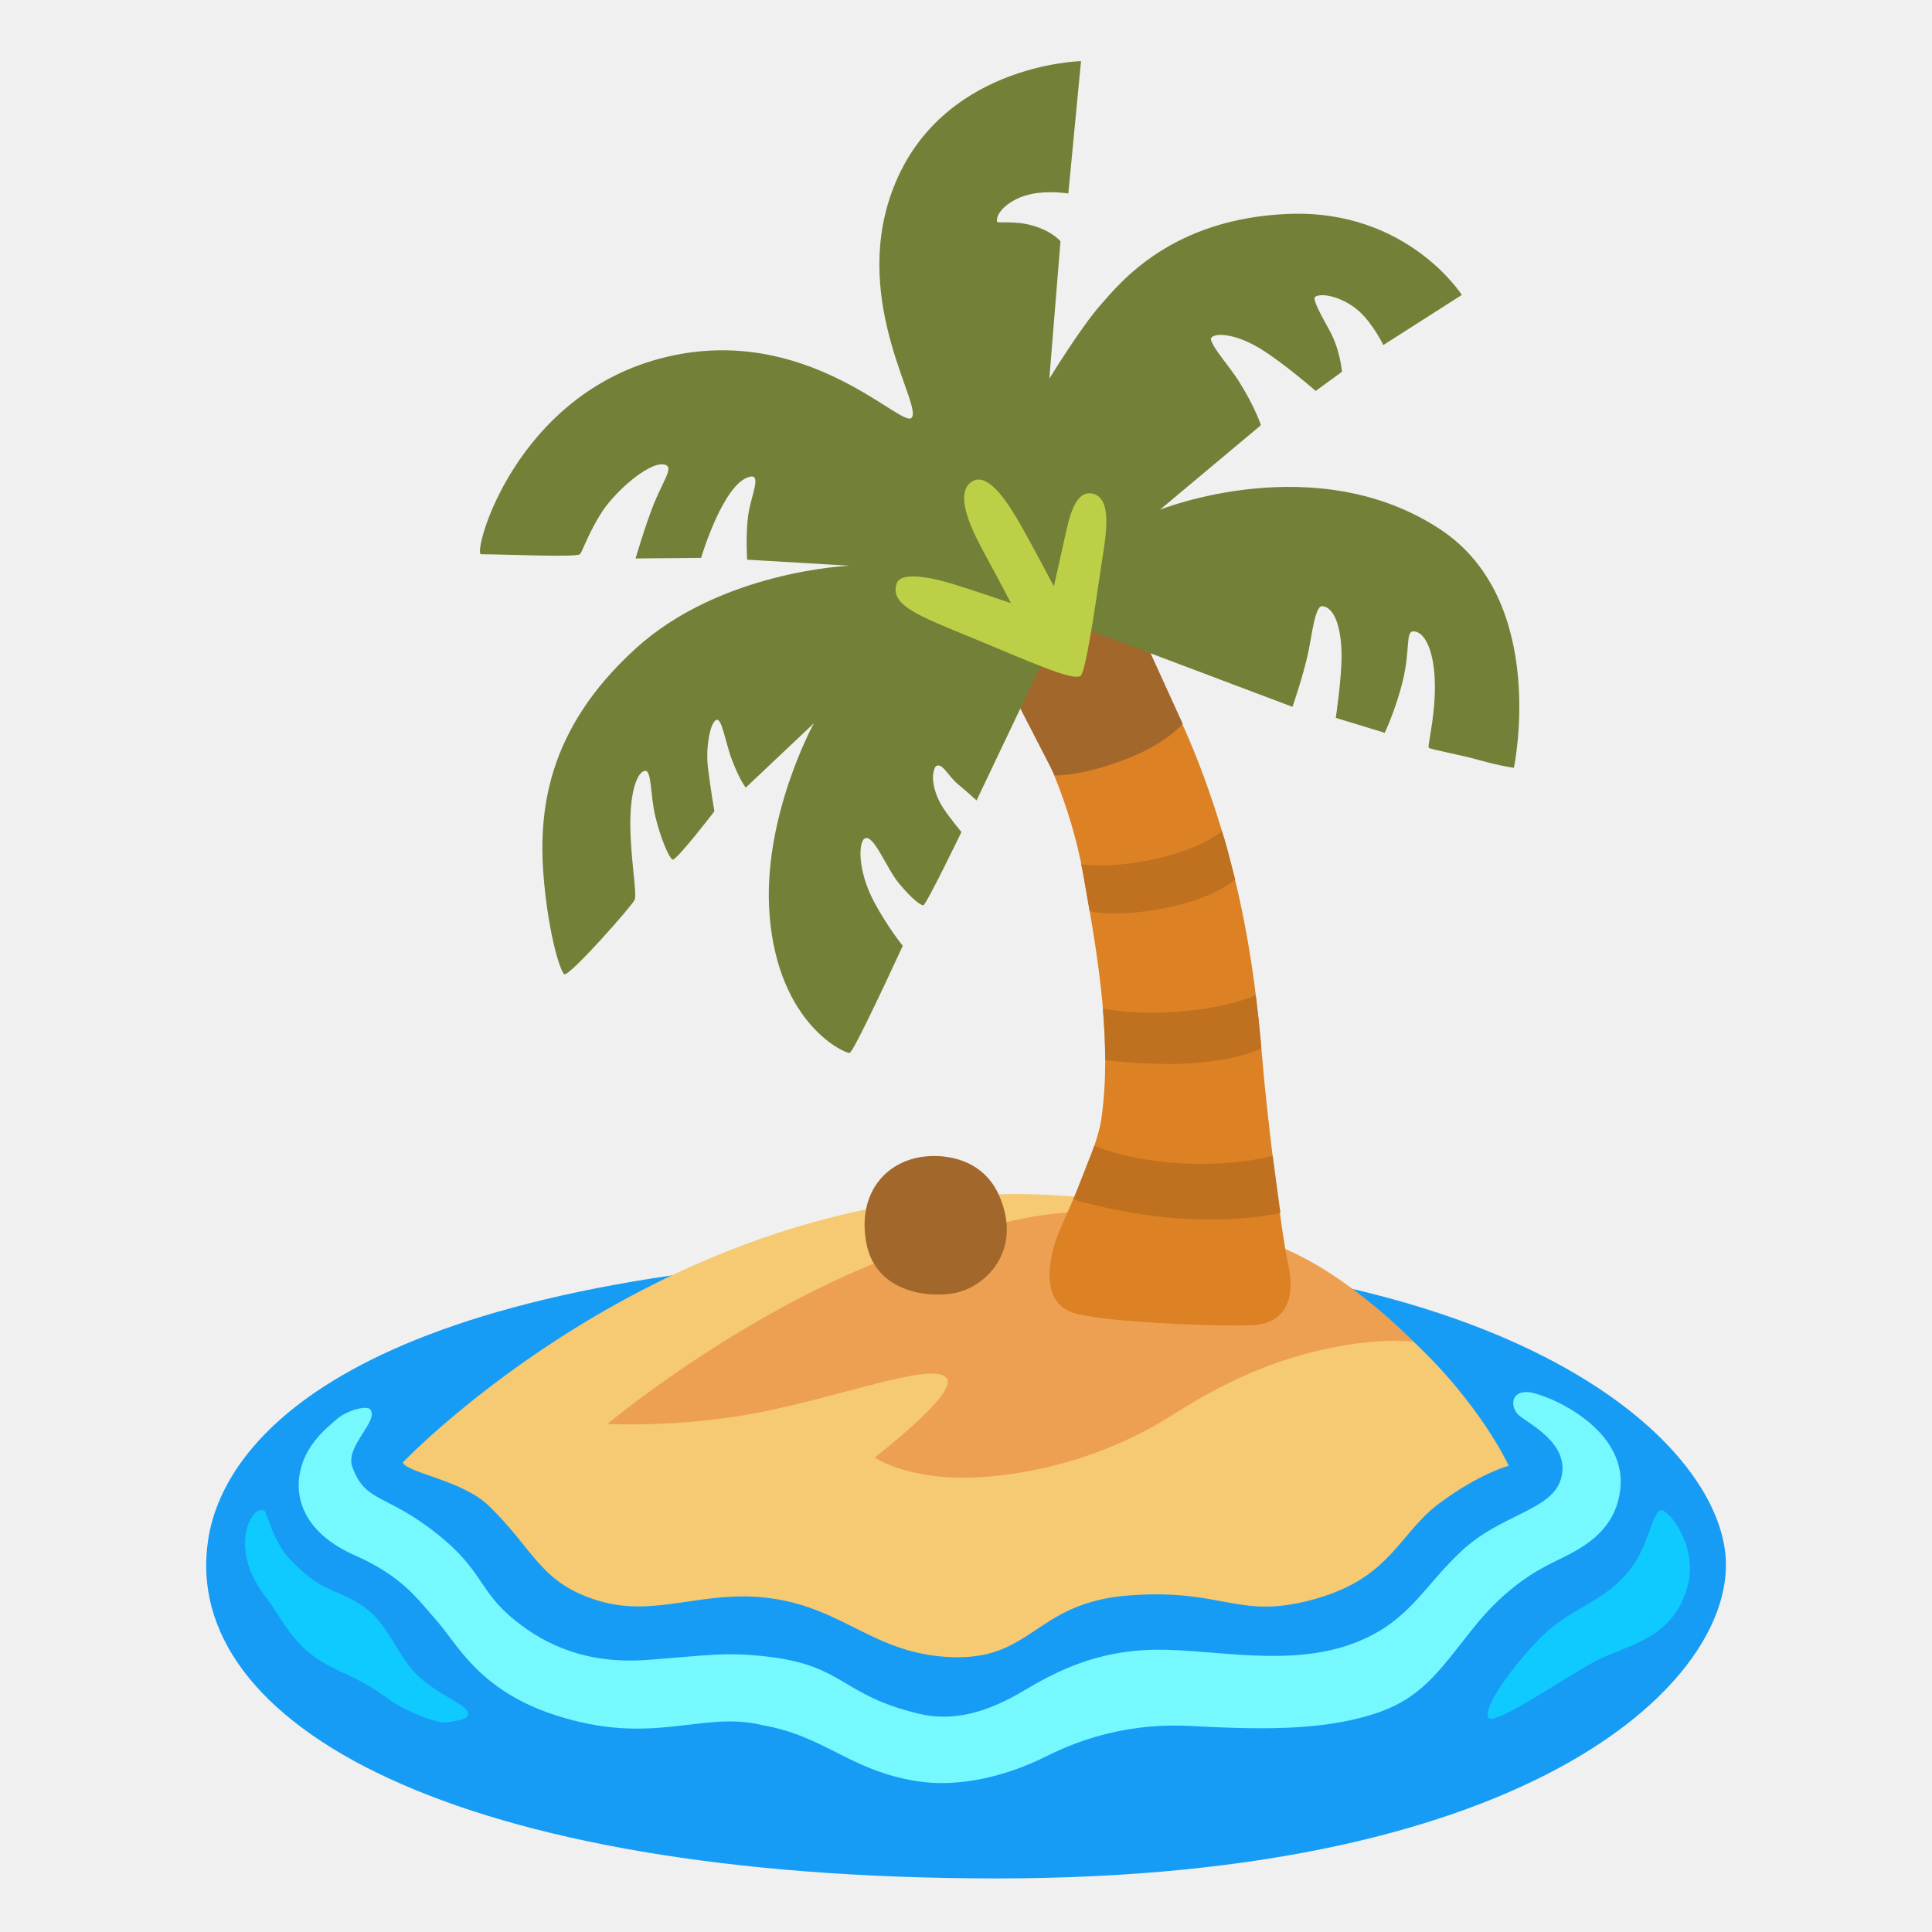
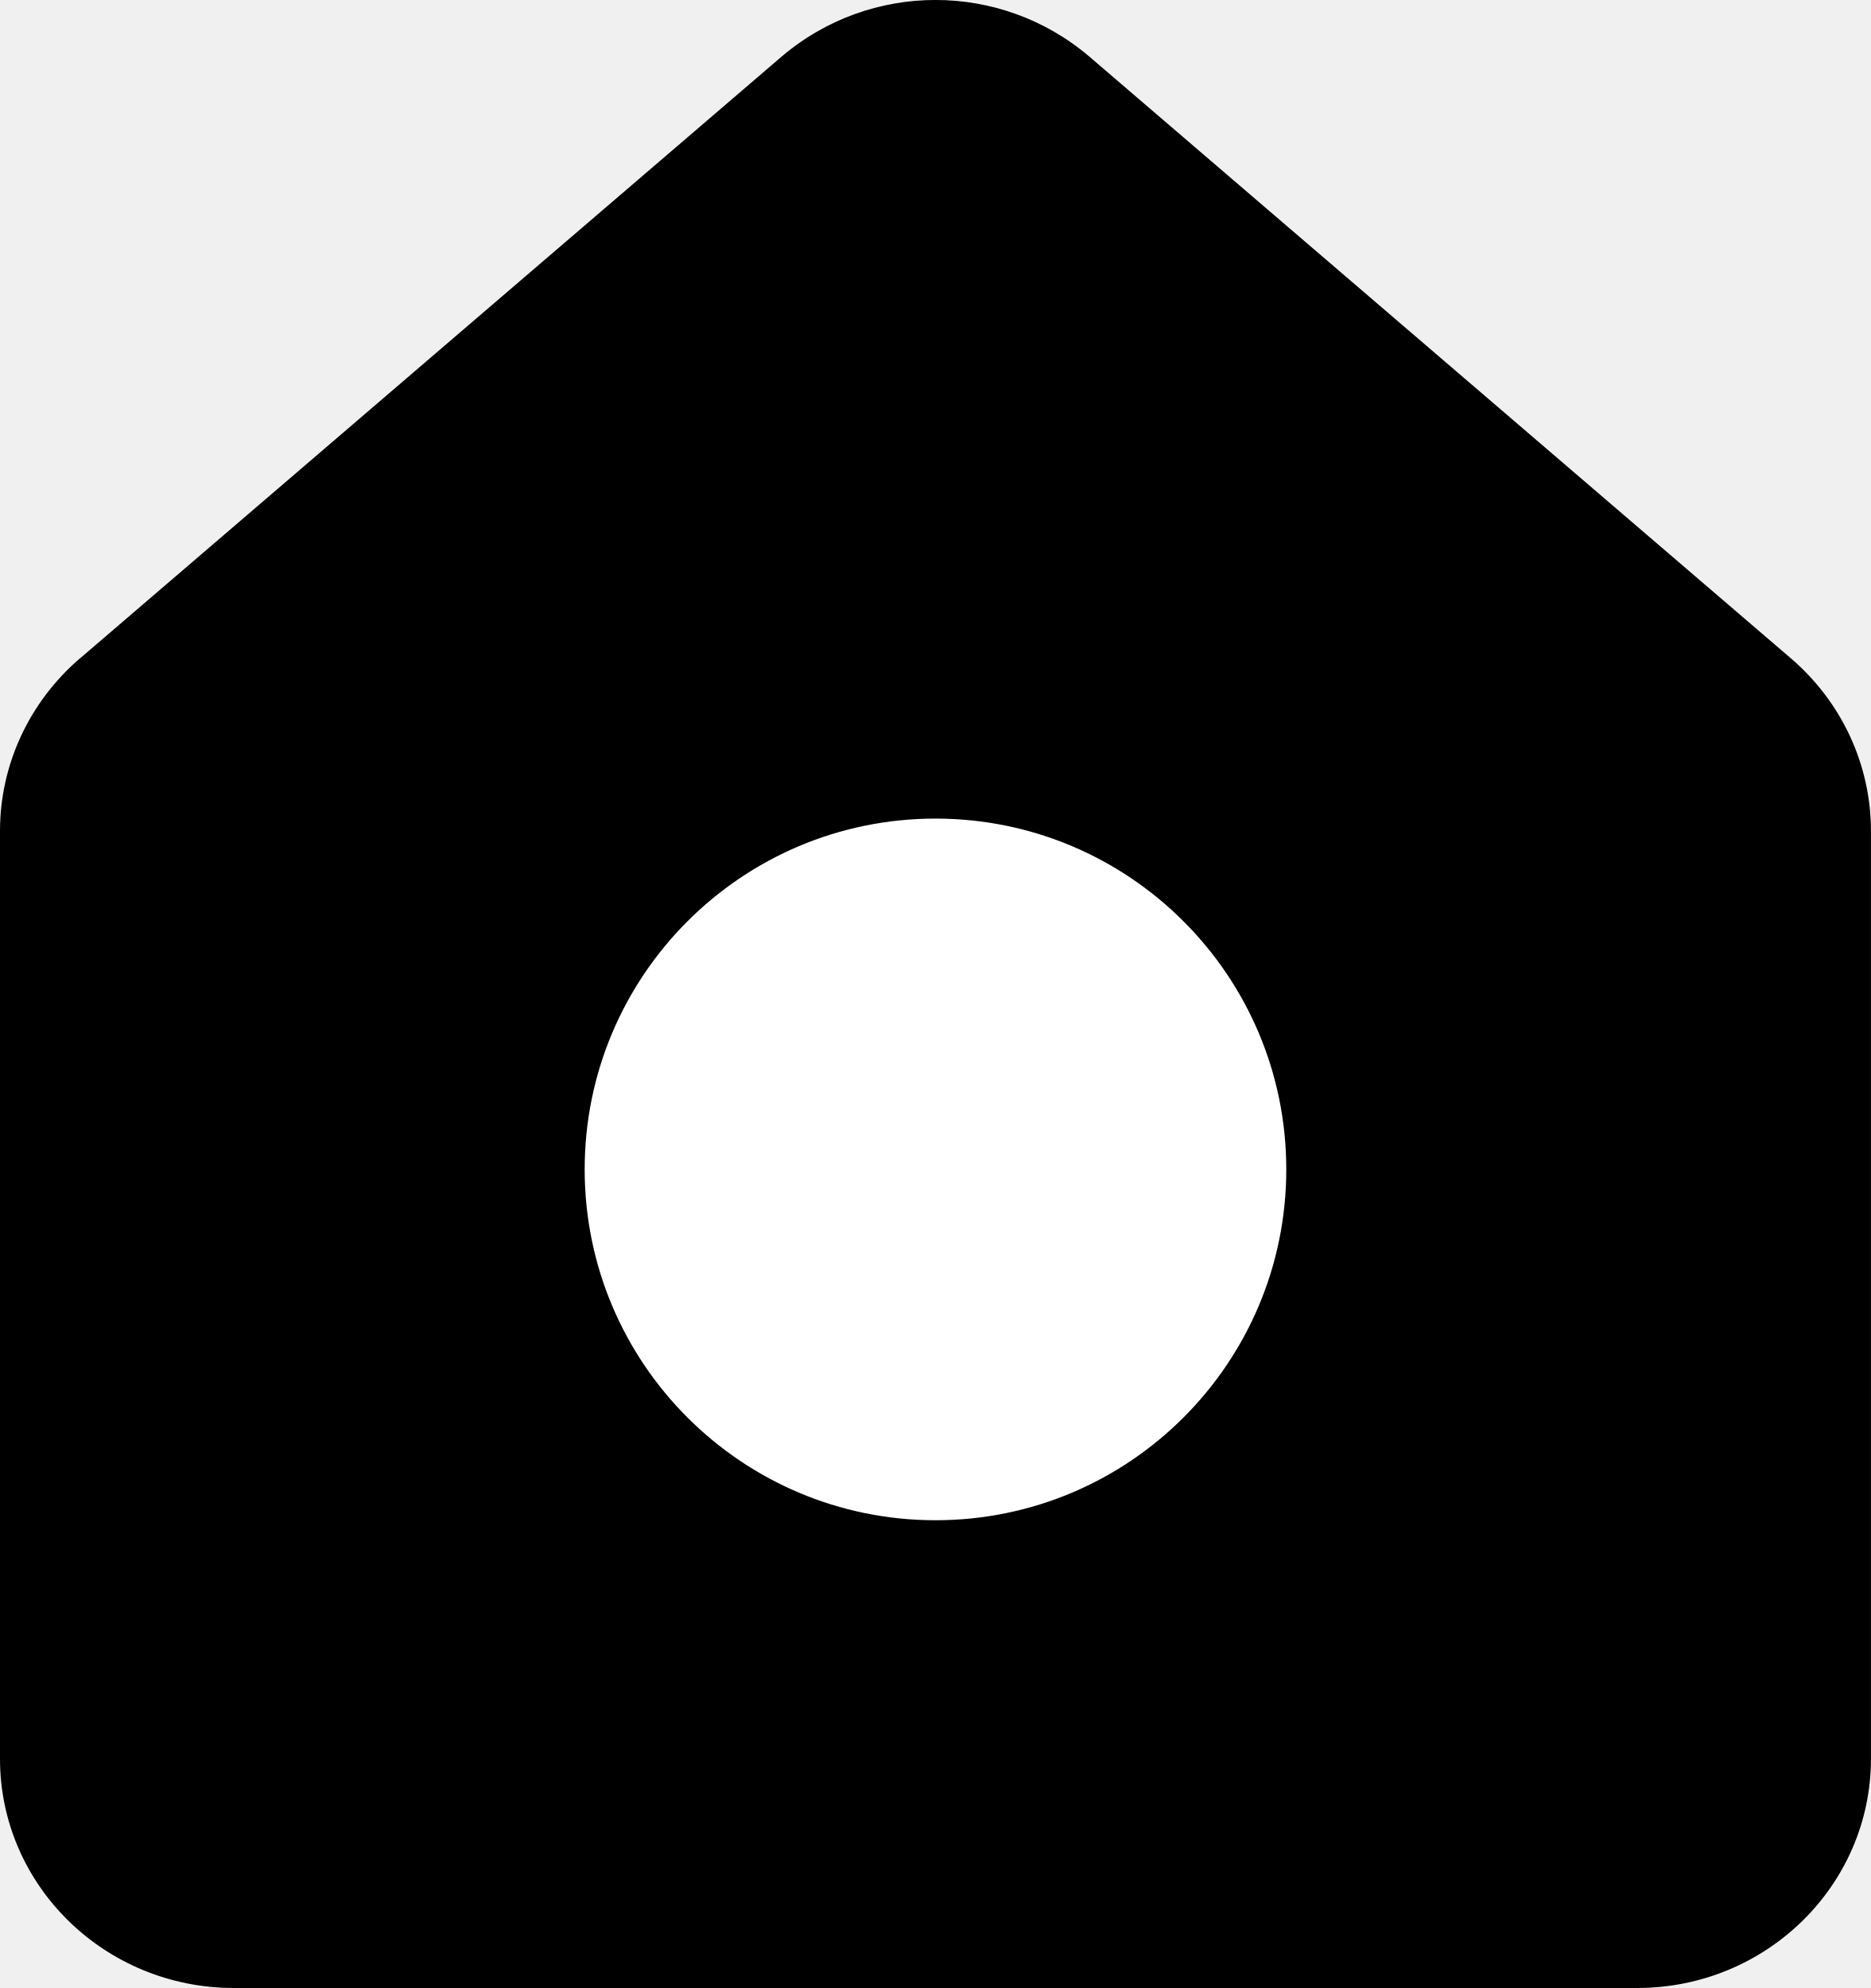
- <svg xmlns="http://www.w3.org/2000/svg" aria-hidden="true" width="32" height="32" viewBox="0 0 128 128">
-   <path d="M13.8 101.95c-1.95 12.37 16.51 22.5 52.26 22.5s48.99-13.25 48.26-21.41c-.73-8.18-15.6-21.23-52.98-19.96-37.37 1.27-46.45 11.98-47.54 18.87z" fill="#179cf5" />
-   <path d="M26.68 96.9c.35.7 3.96 1.18 5.69 2.85 3.05 2.94 3.39 5.12 7.27 6.3 3.87 1.17 6.99-.81 11.56-.14 4.71.69 6.71 3.6 11.62 3.87 5.63.32 5.66-3.61 12-4.08 6.34-.47 7.21 1.68 12.33.23 5.04-1.43 5.52-4.34 8.22-6.34s4.59-2.48 4.59-2.48-7.65-16.87-30.53-17.95C44.64 78 26.68 96.9 26.68 96.9z" fill="#f6c973" />
-   <path d="M40.24 94.34s5.3.3 10.98-.95 10.92-3.21 11.54-2.02c.56 1.07-4.81 5.19-4.81 5.19s2.5 1.81 8.05 1.22 9.58-2.71 11.56-3.96 5.15-3.18 9.38-4.24 6.7-.69 6.7-.69-5.16-5.42-10.27-6.76c-11.09-2.91-14.11-1.99-21.22.09-11.39 3.33-21.91 12.12-21.91 12.12z" fill="#eda052" />
-   <path d="m71.58 37.18-7.22 4.83s5.74 6.67 7.4 15.87c1.07 5.93 1.91 11.21 1.21 16.24-.29 2.05-2.27 6.19-2.84 7.58-.57 1.39-1.39 4.67 1.15 5.33s10.82.9 12.04.74c1.23-.16 2.68-1.06 2.02-4.03-.41-1.85-1.11-7.61-1.52-11.54-.41-3.93-.66-11.5-4.08-20.79-3.33-9.07-8.16-14.23-8.16-14.23z" fill="#dc8124" />
-   <path d="M78.22 77.07c3.73.21 6.1-.5 6.1-.5l.51 3.78s-2.28.64-6.58.38c-3.75-.23-7.14-1.26-7.14-1.26l1.4-3.57c-.01-.01 1.95.95 5.71 1.17zM73.07 66.82s.07 1.05.11 1.72c.03.67.05 1.7.05 1.7s2.82.33 5.05.24c3.65-.15 5.29-1.02 5.29-1.02s-.07-.81-.17-1.77-.21-1.76-.21-1.76-1.79.88-5.54 1.13c-2.7.16-4.58-.24-4.58-.24zM71.63 57.25s1.71.35 4.9-.34c3.1-.67 4.43-1.85 4.43-1.85s.29.91.46 1.6c.16.65.41 1.6.41 1.6s-1.25 1.23-4.65 1.9c-3.33.66-4.99.21-4.99.21s-.16-.89-.27-1.55c-.12-.77-.29-1.57-.29-1.57z" fill="#c0711f" />
-   <path d="M69.88 51.37s1.58.11 4.65-1.05c2.68-1.01 3.83-2.36 3.83-2.36l-3.77-8.28-9.04 3.28 4.33 8.41z" fill="#a2672b" />
-   <path d="m70.39 41.08 15.24 5.75s.71-2.02 1.06-3.68c.23-1.1.44-3.02.91-2.99.78.06 1.25 1.33 1.28 3.13.03 1.55-.38 4.27-.38 4.27l3.24.99s.73-1.52 1.2-3.45c.49-2.02.18-3.27.69-3.27.87 0 1.51 1.62 1.43 4.1-.06 1.94-.5 3.54-.4 3.61.16.13 1.92.42 3.35.82 1.43.4 2.29.51 2.29.51s2.32-11.02-4.85-15.78c-8.26-5.48-18.6-1.32-18.6-1.32l6.69-5.6s-.37-1.17-1.45-2.89c-.6-.96-1.61-2.05-1.85-2.73-.17-.48 1.28-.64 3.21.52 1.54.93 3.68 2.8 3.72 2.83l1.74-1.27s-.12-1.45-.8-2.69c-.57-1.05-1.21-2.15-.96-2.29.51-.29 2 .1 3.01 1.08.87.85 1.49 2.13 1.49 2.13l5.2-3.32s-3.6-5.65-11.42-5.37c-7.82.29-11.21 4.55-12.52 6.04-1.31 1.48-3.39 4.88-3.39 4.88l.74-9.1s-.47-.62-1.76-1.02c-1.28-.4-2.43-.13-2.45-.3-.09-.62.98-1.69 2.74-1.89 1.03-.12 1.99.04 1.99.04l.84-8.77s-9.55.19-12.58 8.8c-2.6 7.4 2.21 14.19 1.33 14.85-.75.56-6.95-6.24-16.18-4.06-10.13 2.39-12.9 13.08-12.32 13.08 1.55 0 6.27.22 6.55 0 .14-.11.56-1.42 1.48-2.83.92-1.41 3.29-3.47 4.22-3.08.48.2-.18 1.05-.8 2.57-.62 1.57-1.21 3.62-1.21 3.62l4.34-.04s1.48-5.01 3.25-5.38c.76-.16.07 1.24-.12 2.49-.19 1.29-.08 3.01-.08 3.01l6.78.4s-8.51.33-14.18 5.5c-5.87 5.35-6.5 10.79-6.05 15.51.32 3.36 1 5.69 1.32 6.05.25.29 4.51-4.53 4.68-4.93.17-.4-.29-2.78-.29-5.06s.51-3.43.97-3.48c.46-.06.34 1.6.69 3.03.36 1.49.91 2.74 1.14 2.85.23.11 2.77-3.2 2.77-3.2s-.28-1.63-.43-2.93c-.15-1.31.14-2.84.51-3.1.41-.29.6 1.33 1.08 2.61.39 1.02.71 1.58.92 1.85l4.51-4.26s-3.46 6.29-2.93 12.75c.59 7.23 5.02 9.14 5.3 9.09.29-.06 3.52-7.1 3.52-7.1s-1.01-1.24-1.89-2.89c-1.11-2.08-1.05-3.95-.64-4.21.58-.37 1.43 1.94 2.28 2.97.86 1.03 1.43 1.45 1.61 1.45s2.53-4.86 2.53-4.86-.7-.81-1.25-1.65c-.46-.71-.87-1.94-.48-2.67.42-.39.84.62 1.49 1.15.64.53 1.24 1.08 1.24 1.08l5.69-11.95z" fill="#728137" />
-   <path d="M71.59 44.78c.33-.22.98-4.63 1.3-6.83.28-1.99.98-4.95-.53-5.25-1.04-.2-1.47 1.27-1.8 2.84-.3 1.4-.74 3.31-.74 3.31s-1.34-2.57-2.24-4.14c-.65-1.13-2.06-3.52-3.18-2.81-1.29.82.11 3.46.9 4.91.79 1.45 1.68 3.15 1.68 3.15s-2.37-.81-3.75-1.24c-1.51-.47-3.54-.88-3.82-.07-.49 1.42 1.38 2.13 5 3.61 3.6 1.48 6.63 2.88 7.18 2.52z" fill="#bdcf47" />
-   <path d="M61.19 76.63c-2.49.31-4.37 2.4-3.81 5.64s3.89 3.73 5.75 3.42c2.24-.38 4.64-2.89 3.07-6.47-1.05-2.41-3.48-2.78-5.01-2.59z" fill="#a2672b" />
-   <path d="M17.55 100.12c-.76-.6-2.57 2.35.07 5.7.88 1.12 1.58 2.79 3.23 3.96 1.54 1.09 2.66 1.14 4.85 2.76 1.08.8 3.28 1.67 3.86 1.58 1.29-.19 1.52-.33 1.43-.68-.14-.51-1.85-1.12-3.17-2.29-1.41-1.25-2-3.39-3.54-4.56-1.87-1.43-2.75-.83-5.07-3.28-1.08-1.13-1.56-3.11-1.66-3.19zM98.61 113.8c.33.61 5.05-2.66 7.12-3.76 2.07-1.09 5.26-1.41 6.13-5.18.56-2.45-1.28-4.86-1.82-4.8-.55.06-.82 2.35-2.01 3.89-1.64 2.13-3.77 2.49-5.71 4.31-1.55 1.46-4.14 4.75-3.71 5.54z" fill="#0fcaff" />
-   <path d="M24.53 93.38c.59.74-1.58 2.37-1.22 3.71.85 2.49 2.19 1.82 5.53 4.44 3.22 2.51 2.8 3.83 5.29 5.83 2.01 1.62 4.74 2.92 8.81 2.61s5.19-.55 8.11-.19c4.93.62 4.72 2.56 9.88 3.77 2.33.55 4.62-.18 6.87-1.52 2.03-1.21 4.74-2.67 8.69-2.73 3.95-.06 8.99 1.23 13.35-.49 3.56-1.41 4.4-3.64 7.01-6.07 2.61-2.43 5.94-2.66 6.56-4.74.73-2.43-2.37-3.77-2.86-4.31-.49-.55-.43-1.52.67-1.46s6.5 2.25 6.14 6.32c-.28 3.11-2.92 4.19-4.38 4.92-.92.46-3.1 1.52-5.41 4.44-2.31 2.92-3.44 4.65-6.56 5.65-3.52 1.12-7.54 1.03-12.15.79-3.76-.2-6.96.71-9.54 2.01-2.67 1.34-5.85 2.1-8.63 1.64-4.44-.73-6.02-2.98-10.21-3.71-4.01-.97-7.23 1.46-13.73-.67-5.02-1.64-6.44-4.68-7.78-6.2s-2.31-2.98-5.47-4.38c-3.16-1.4-3.77-3.46-3.71-4.8.11-2.31 1.82-3.59 2.49-4.19.67-.6 2.01-.97 2.25-.67z" fill="#76f8ff" />
+ <svg xmlns="http://www.w3.org/2000/svg" width="16" height="17">
+   <g fill="none" fill-rule="evenodd">
+     <path d="m.683 5.631 6-5.146a2.03 2.03 0 0 1 2.634 0l6 5.146c.434.373.683.91.683 1.476v7.932C16 16.122 15.105 17 14 17H2c-1.105 0-2-.878-2-1.96V7.106C0 6.54.249 6.004.683 5.63Z" fill="#000" fill-rule="nonzero" />
+     <circle fill="#FFF" cx="8" cy="10" r="3" />
+   </g>
</svg>
